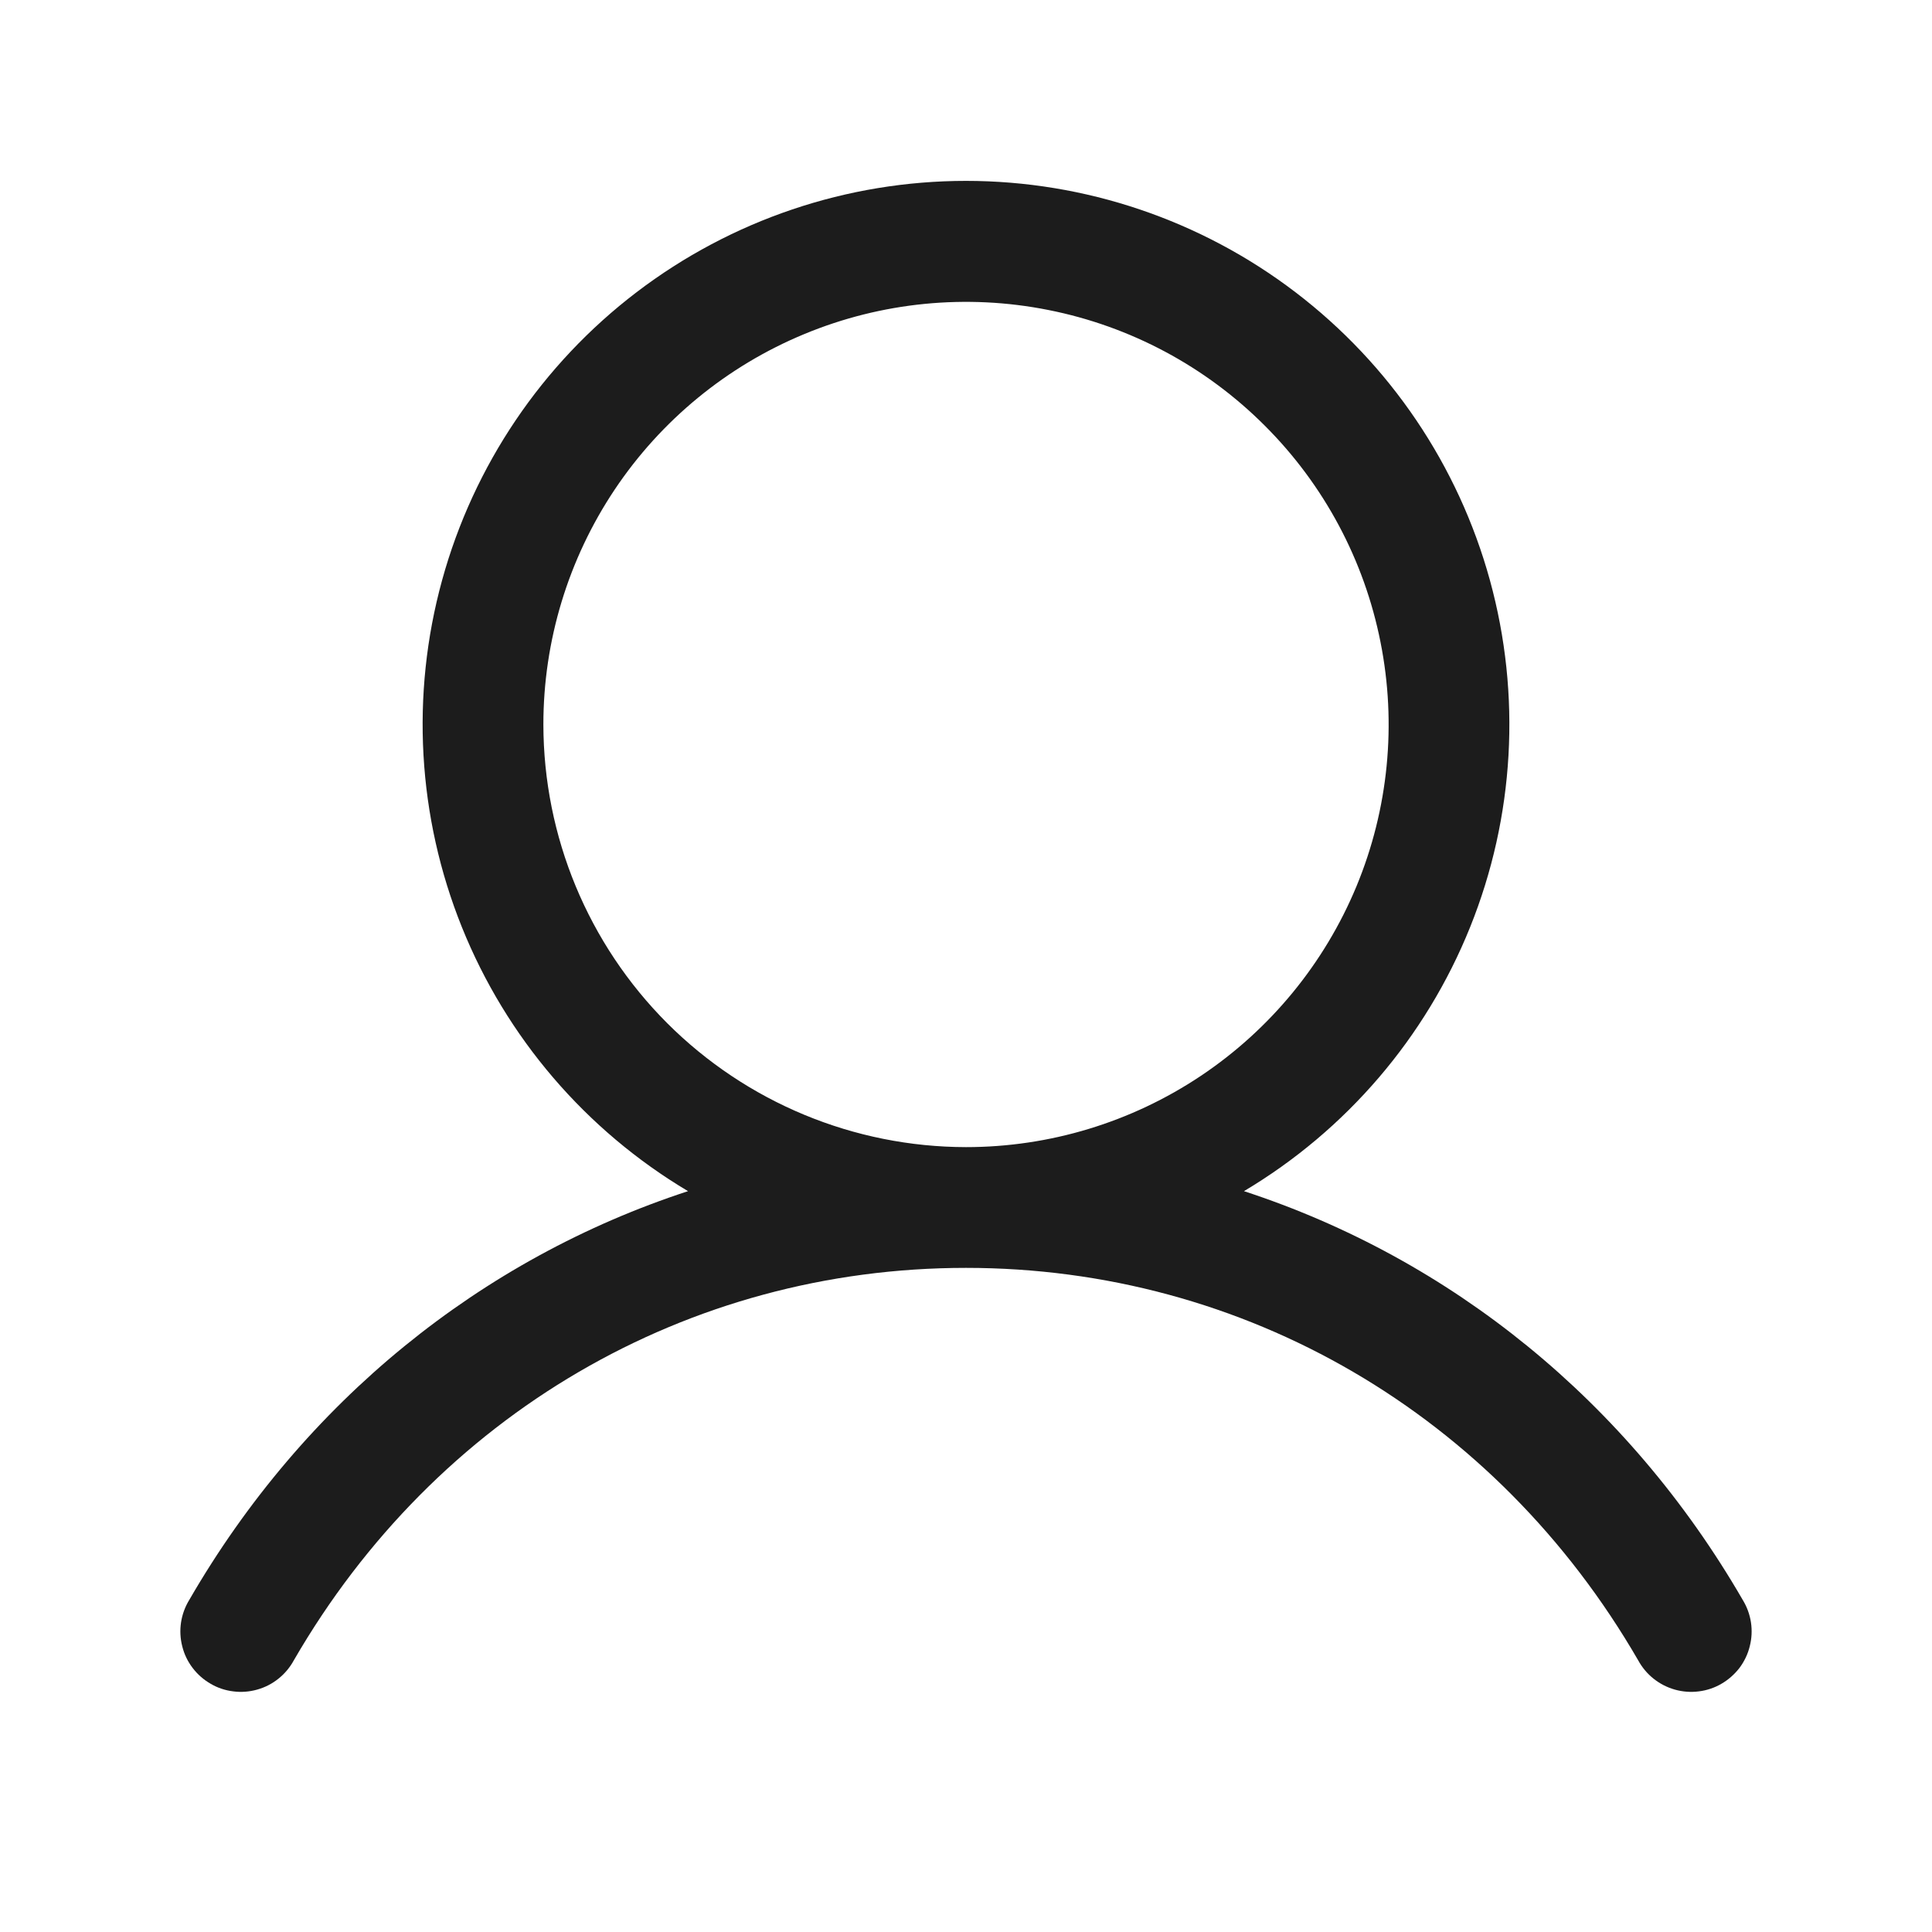
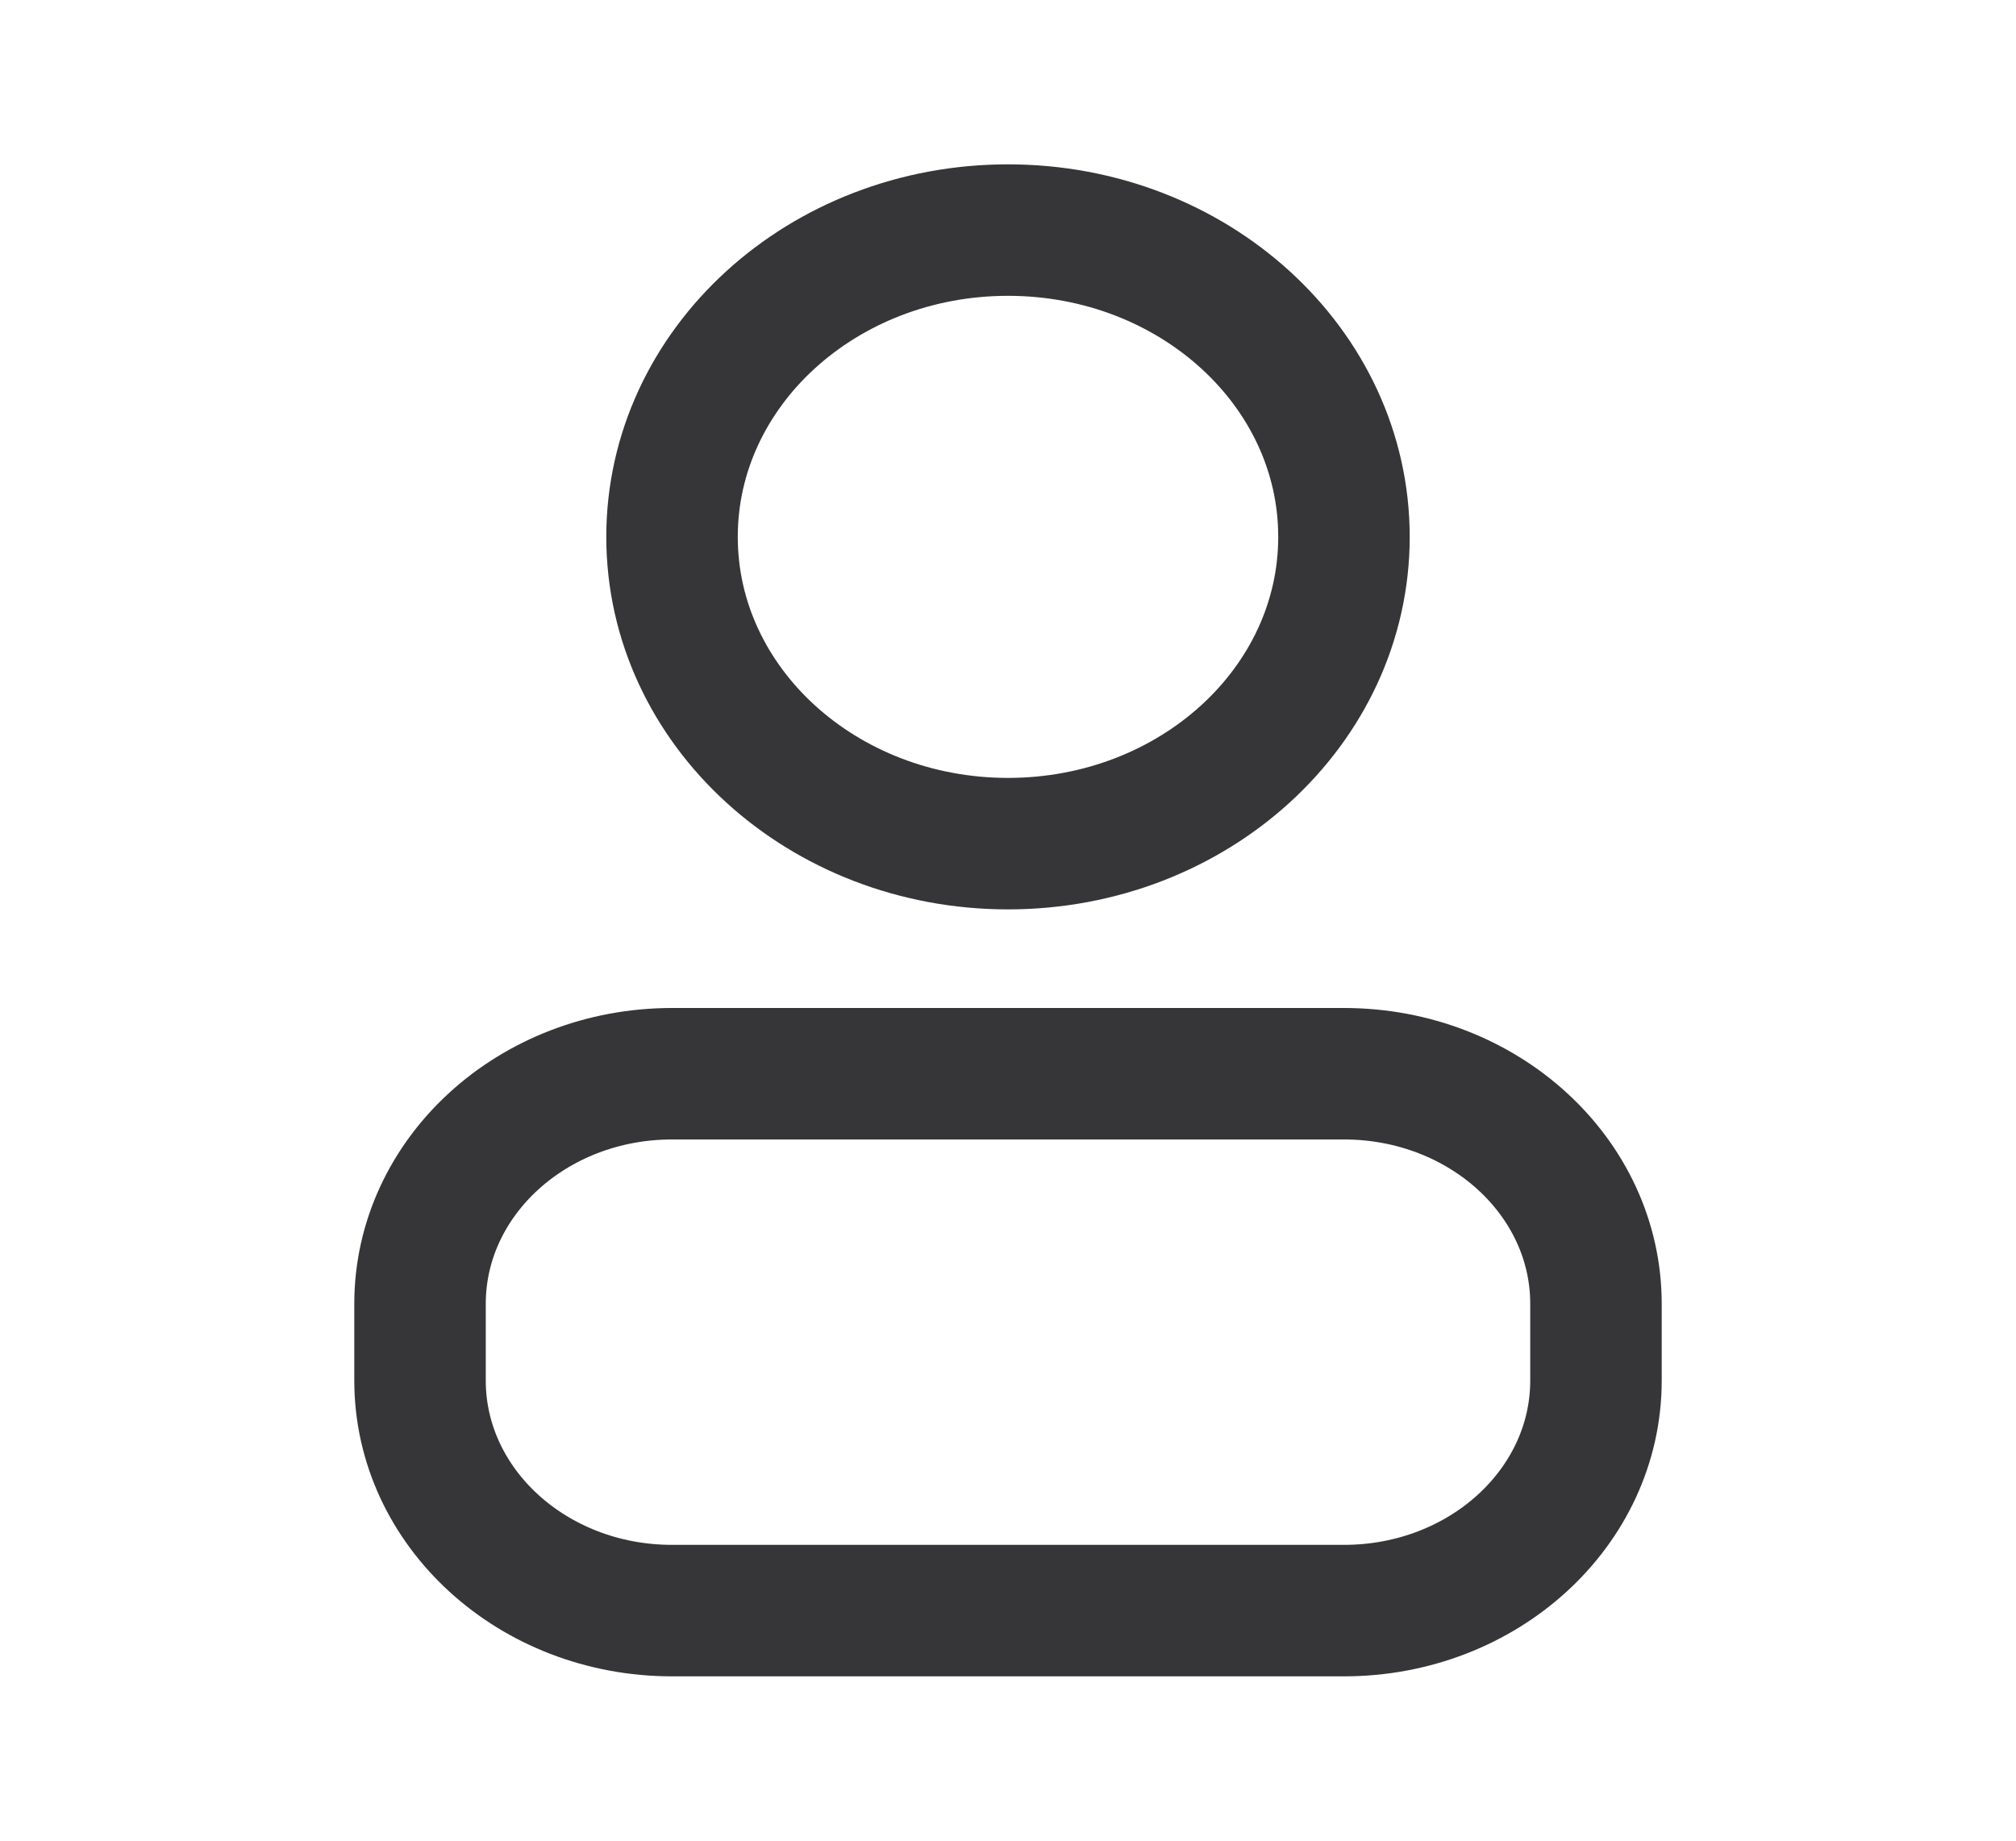
- <svg xmlns="http://www.w3.org/2000/svg" width="24" height="24" viewBox="0 0 24 24" fill="none">
-   <path d="M21.649 19.875C20.221 17.407 18.021 15.636 15.453 14.797C16.723 14.041 17.71 12.889 18.262 11.518C18.814 10.147 18.9 8.632 18.508 7.207C18.116 5.782 17.267 4.525 16.091 3.629C14.916 2.733 13.478 2.247 12 2.247C10.522 2.247 9.085 2.733 7.909 3.629C6.733 4.525 5.884 5.782 5.492 7.207C5.1 8.632 5.186 10.147 5.738 11.518C6.29 12.889 7.277 14.041 8.547 14.797C5.98 15.636 3.779 17.406 2.351 19.875C2.299 19.96 2.264 20.055 2.249 20.154C2.234 20.253 2.239 20.354 2.264 20.451C2.288 20.549 2.332 20.64 2.393 20.72C2.453 20.799 2.529 20.866 2.616 20.916C2.702 20.967 2.798 20.999 2.898 21.011C2.997 21.024 3.098 21.016 3.194 20.989C3.291 20.962 3.381 20.916 3.459 20.853C3.537 20.791 3.602 20.713 3.65 20.625C5.416 17.573 8.538 15.75 12 15.75C15.462 15.75 18.584 17.573 20.35 20.625C20.398 20.713 20.463 20.791 20.541 20.853C20.62 20.916 20.71 20.962 20.806 20.989C20.902 21.016 21.003 21.024 21.103 21.011C21.202 20.999 21.298 20.967 21.385 20.916C21.471 20.866 21.547 20.799 21.608 20.72C21.668 20.64 21.712 20.549 21.736 20.451C21.761 20.354 21.766 20.253 21.751 20.154C21.736 20.055 21.701 19.96 21.649 19.875ZM6.75 9C6.75 7.962 7.058 6.947 7.635 6.083C8.212 5.22 9.032 4.547 9.991 4.15C10.95 3.752 12.006 3.648 13.024 3.851C14.043 4.053 14.978 4.553 15.712 5.288C16.447 6.022 16.947 6.957 17.149 7.976C17.352 8.994 17.248 10.05 16.851 11.009C16.453 11.968 15.78 12.788 14.917 13.365C14.053 13.942 13.039 14.25 12 14.25C10.608 14.248 9.274 13.695 8.289 12.711C7.305 11.726 6.752 10.392 6.75 9Z" fill="#1C1C1C" />
+ <svg xmlns="http://www.w3.org/2000/svg" width="23" height="21" viewBox="0 0 23 21" fill="none">
+   <path d="M15.333 6.125C15.333 8.058 13.617 9.625 11.5 9.625C9.383 9.625 7.667 8.058 7.667 6.125C7.667 4.192 9.383 2.625 11.5 2.625C13.617 2.625 15.333 4.192 15.333 6.125Z" stroke="#363538" stroke-width="1.5" stroke-linecap="round" stroke-linejoin="round" />
+   <path d="M4.792 14.875V15.75C4.792 17.2 6.079 18.375 7.667 18.375H15.333C16.921 18.375 18.208 17.2 18.208 15.75V14.875C18.208 13.425 16.921 12.25 15.333 12.25H7.667C6.079 12.25 4.792 13.425 4.792 14.875Z" stroke="#363538" stroke-width="1.5" stroke-linecap="round" stroke-linejoin="round" />
</svg>
